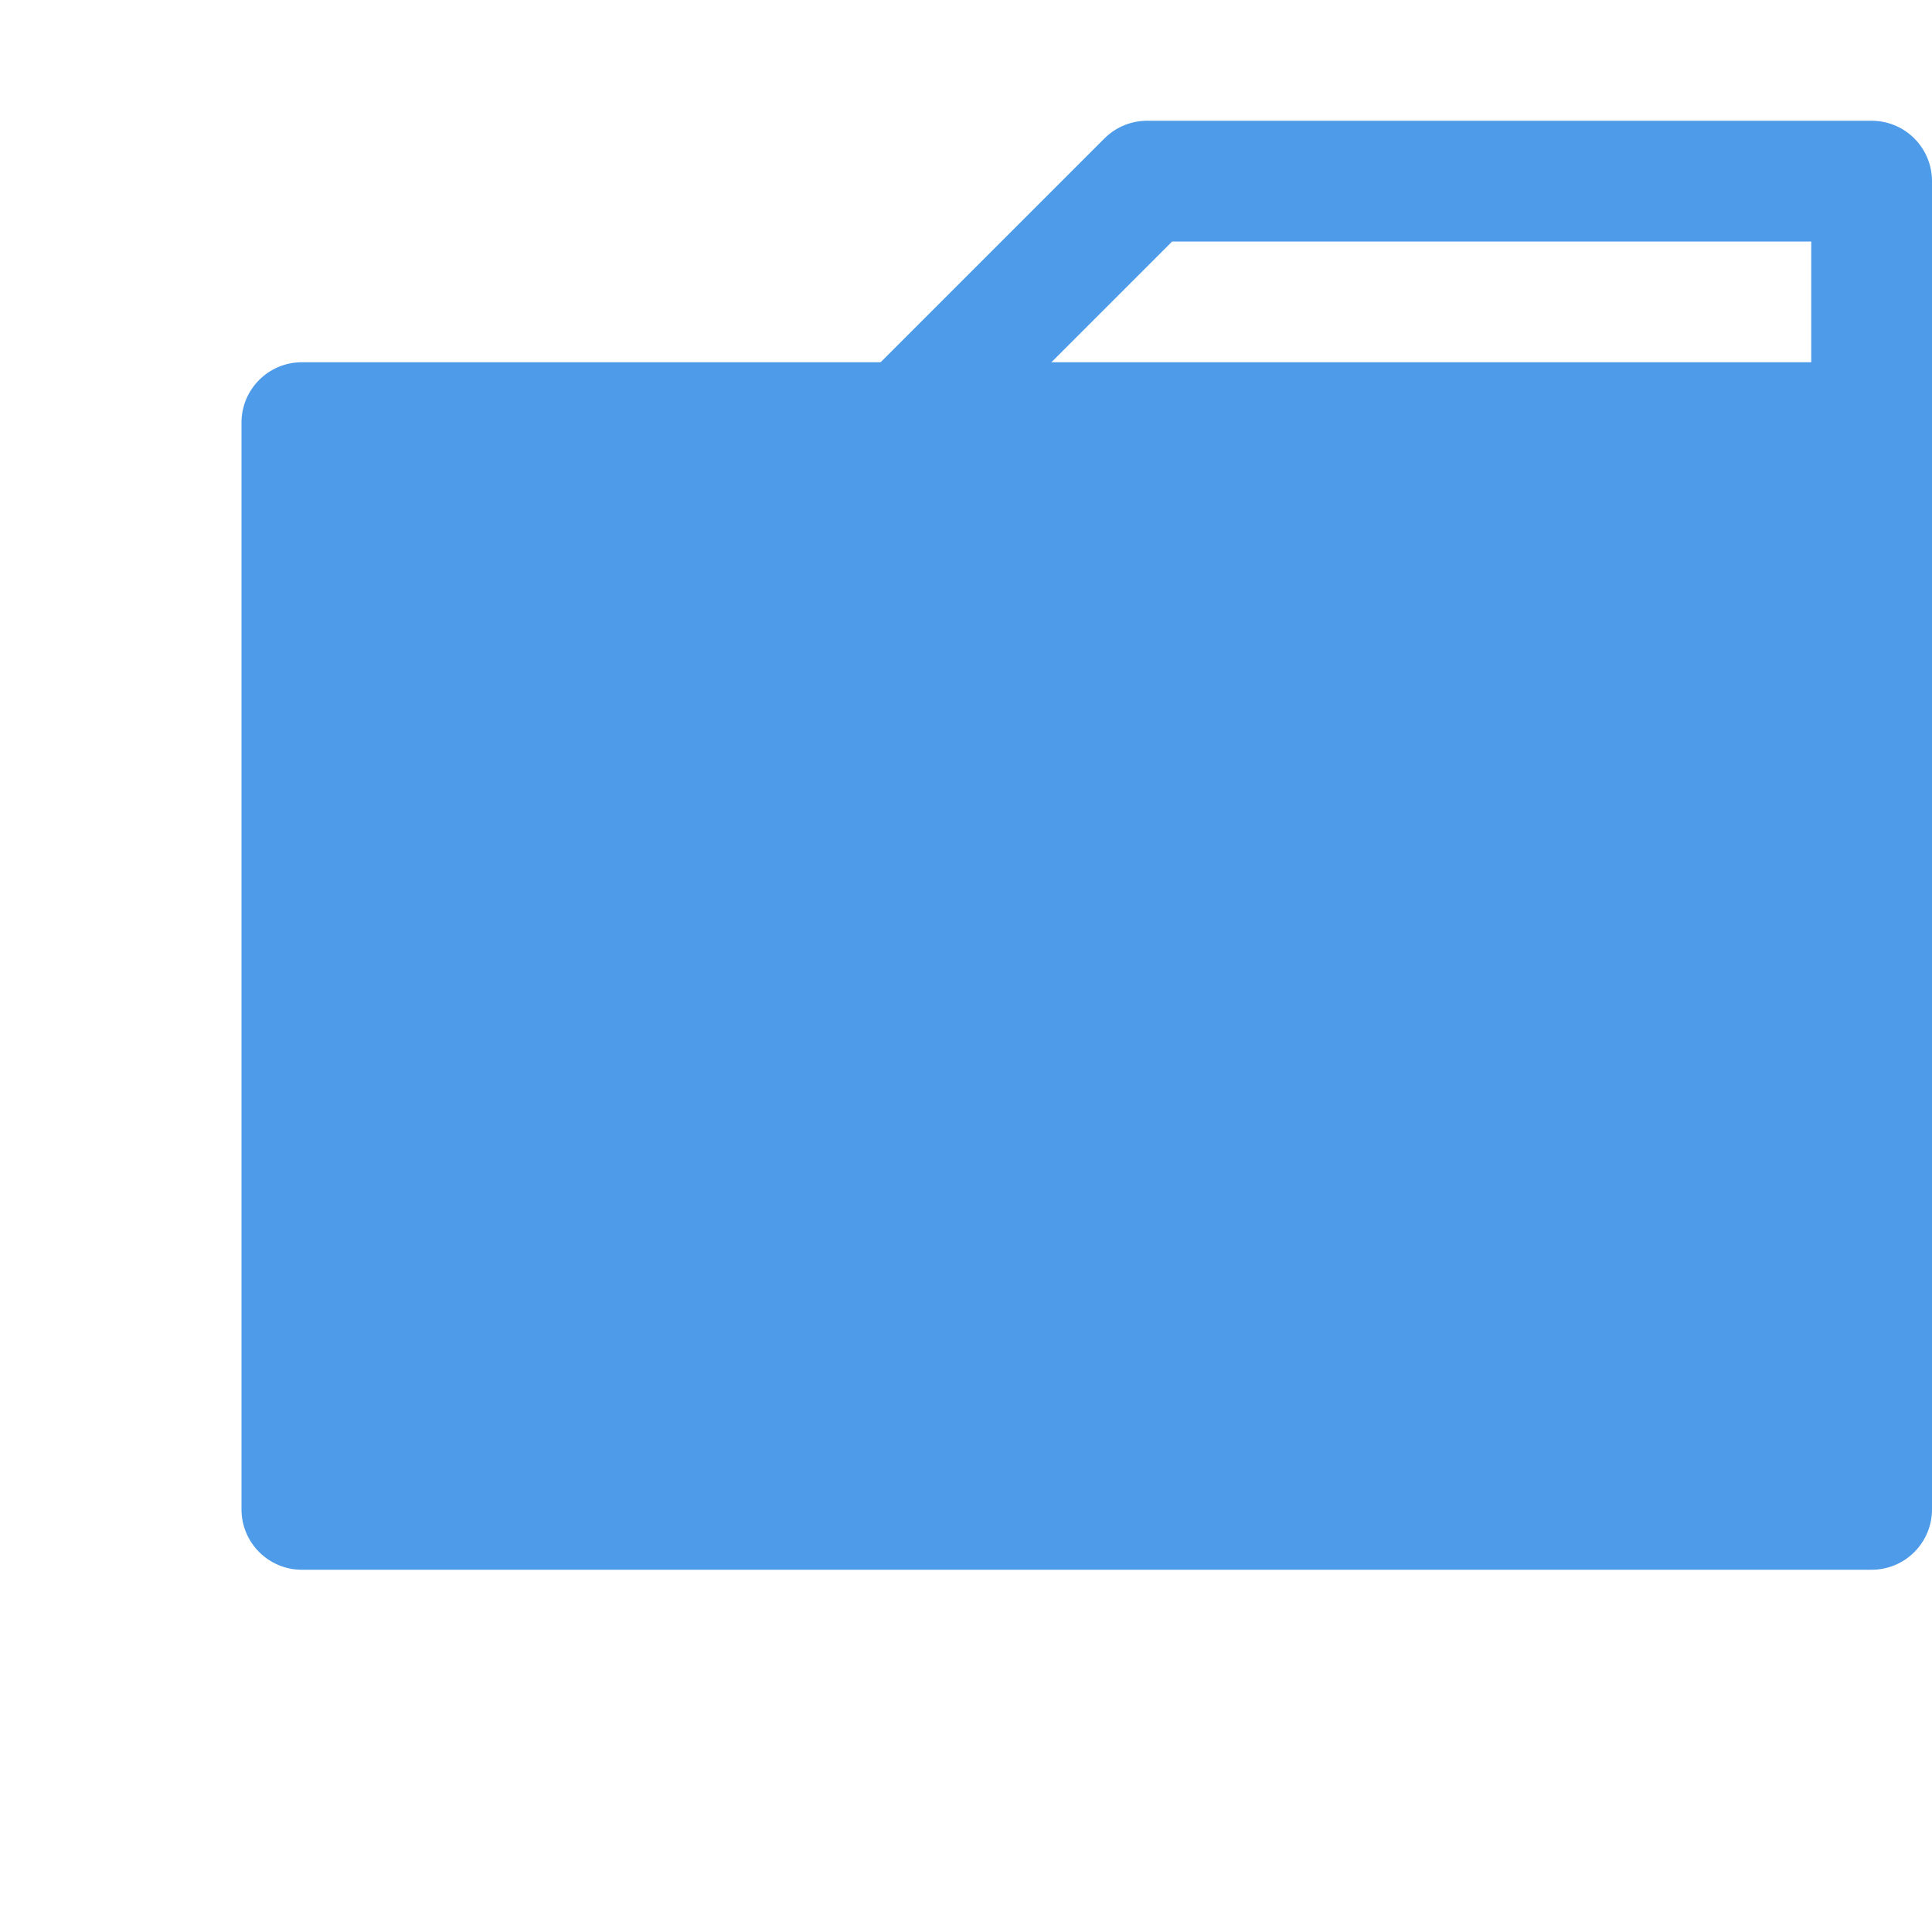
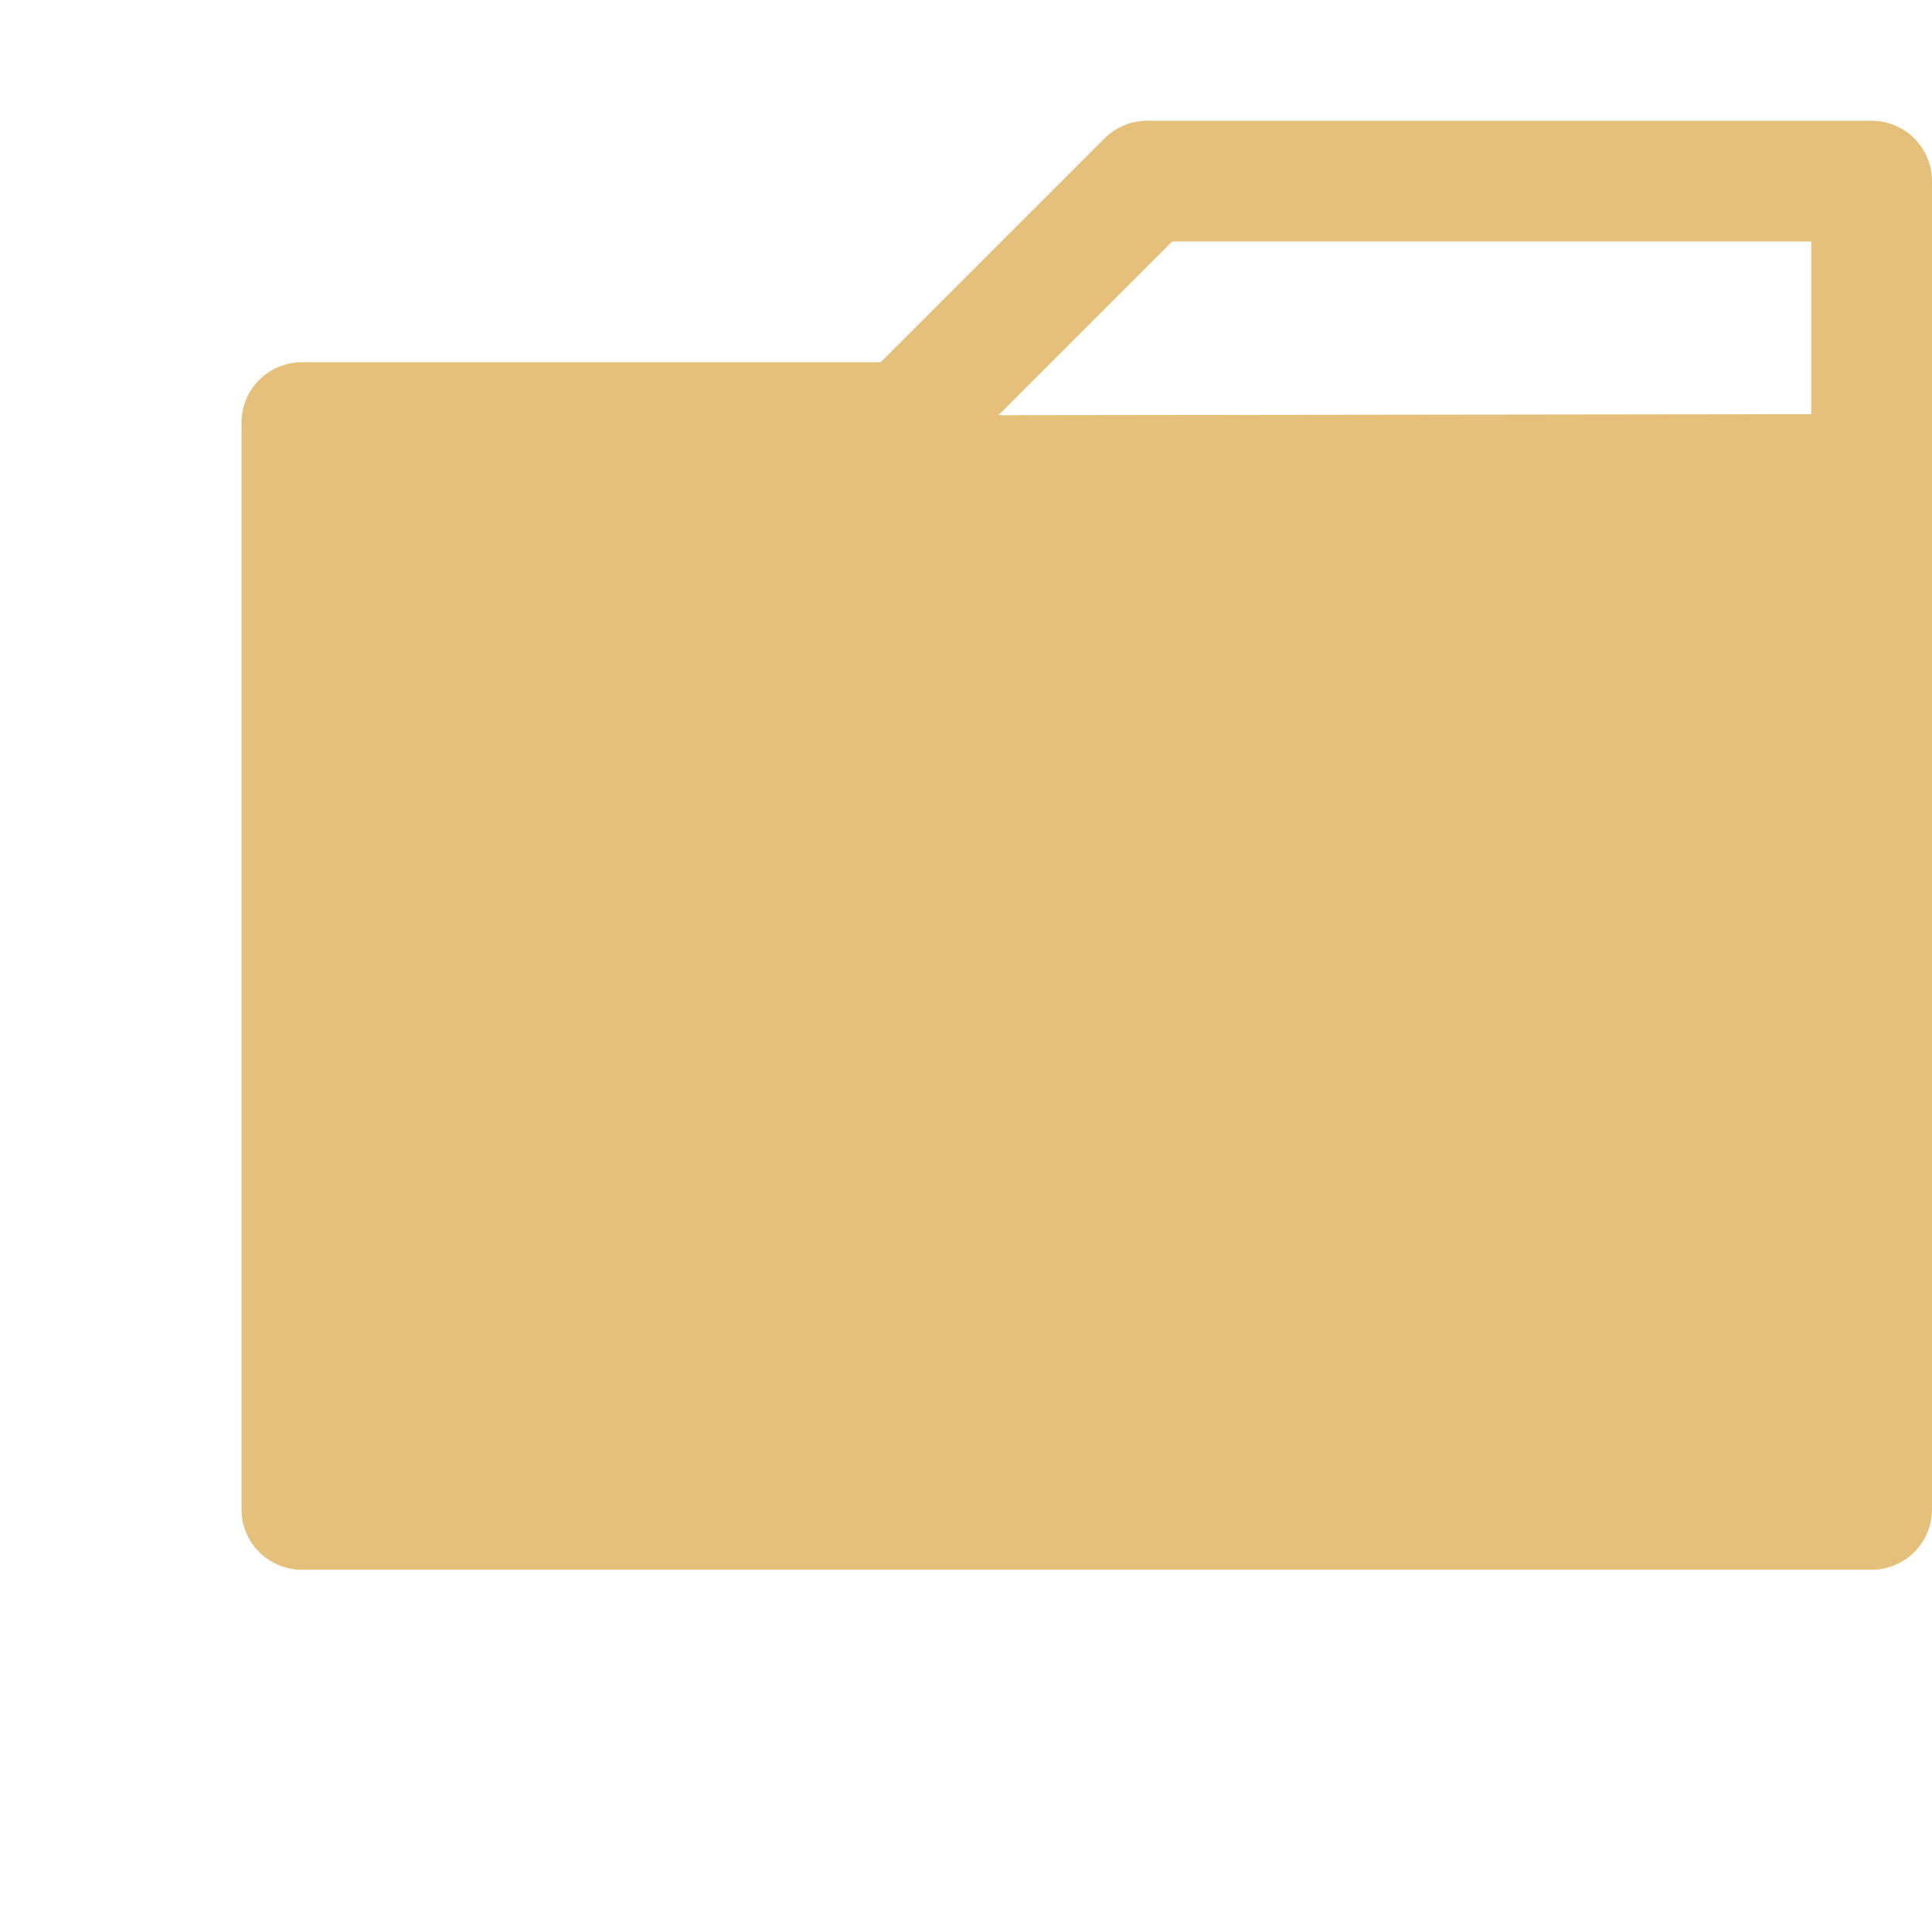
<svg xmlns="http://www.w3.org/2000/svg" viewBox="0 0 320 320">
-   <rect fill="#4D9BE9" width="280" height="200" x="40" y="60" rx="10" />
-   <path fill="none" stroke="#4D9BE9" stroke-linejoin="round" stroke-width="20" d="m150 70 40-40h120v40" />
+   <path fill="none" stroke="#E5C07B" stroke-linejoin="round" stroke-width="20" d="M50 70h100l40-40h120v220H50z" />
+   <path fill="#E5C07B" d="m49.58 68.913 260.387-.331-.178 182.487-259.799.92z" />
</svg>
